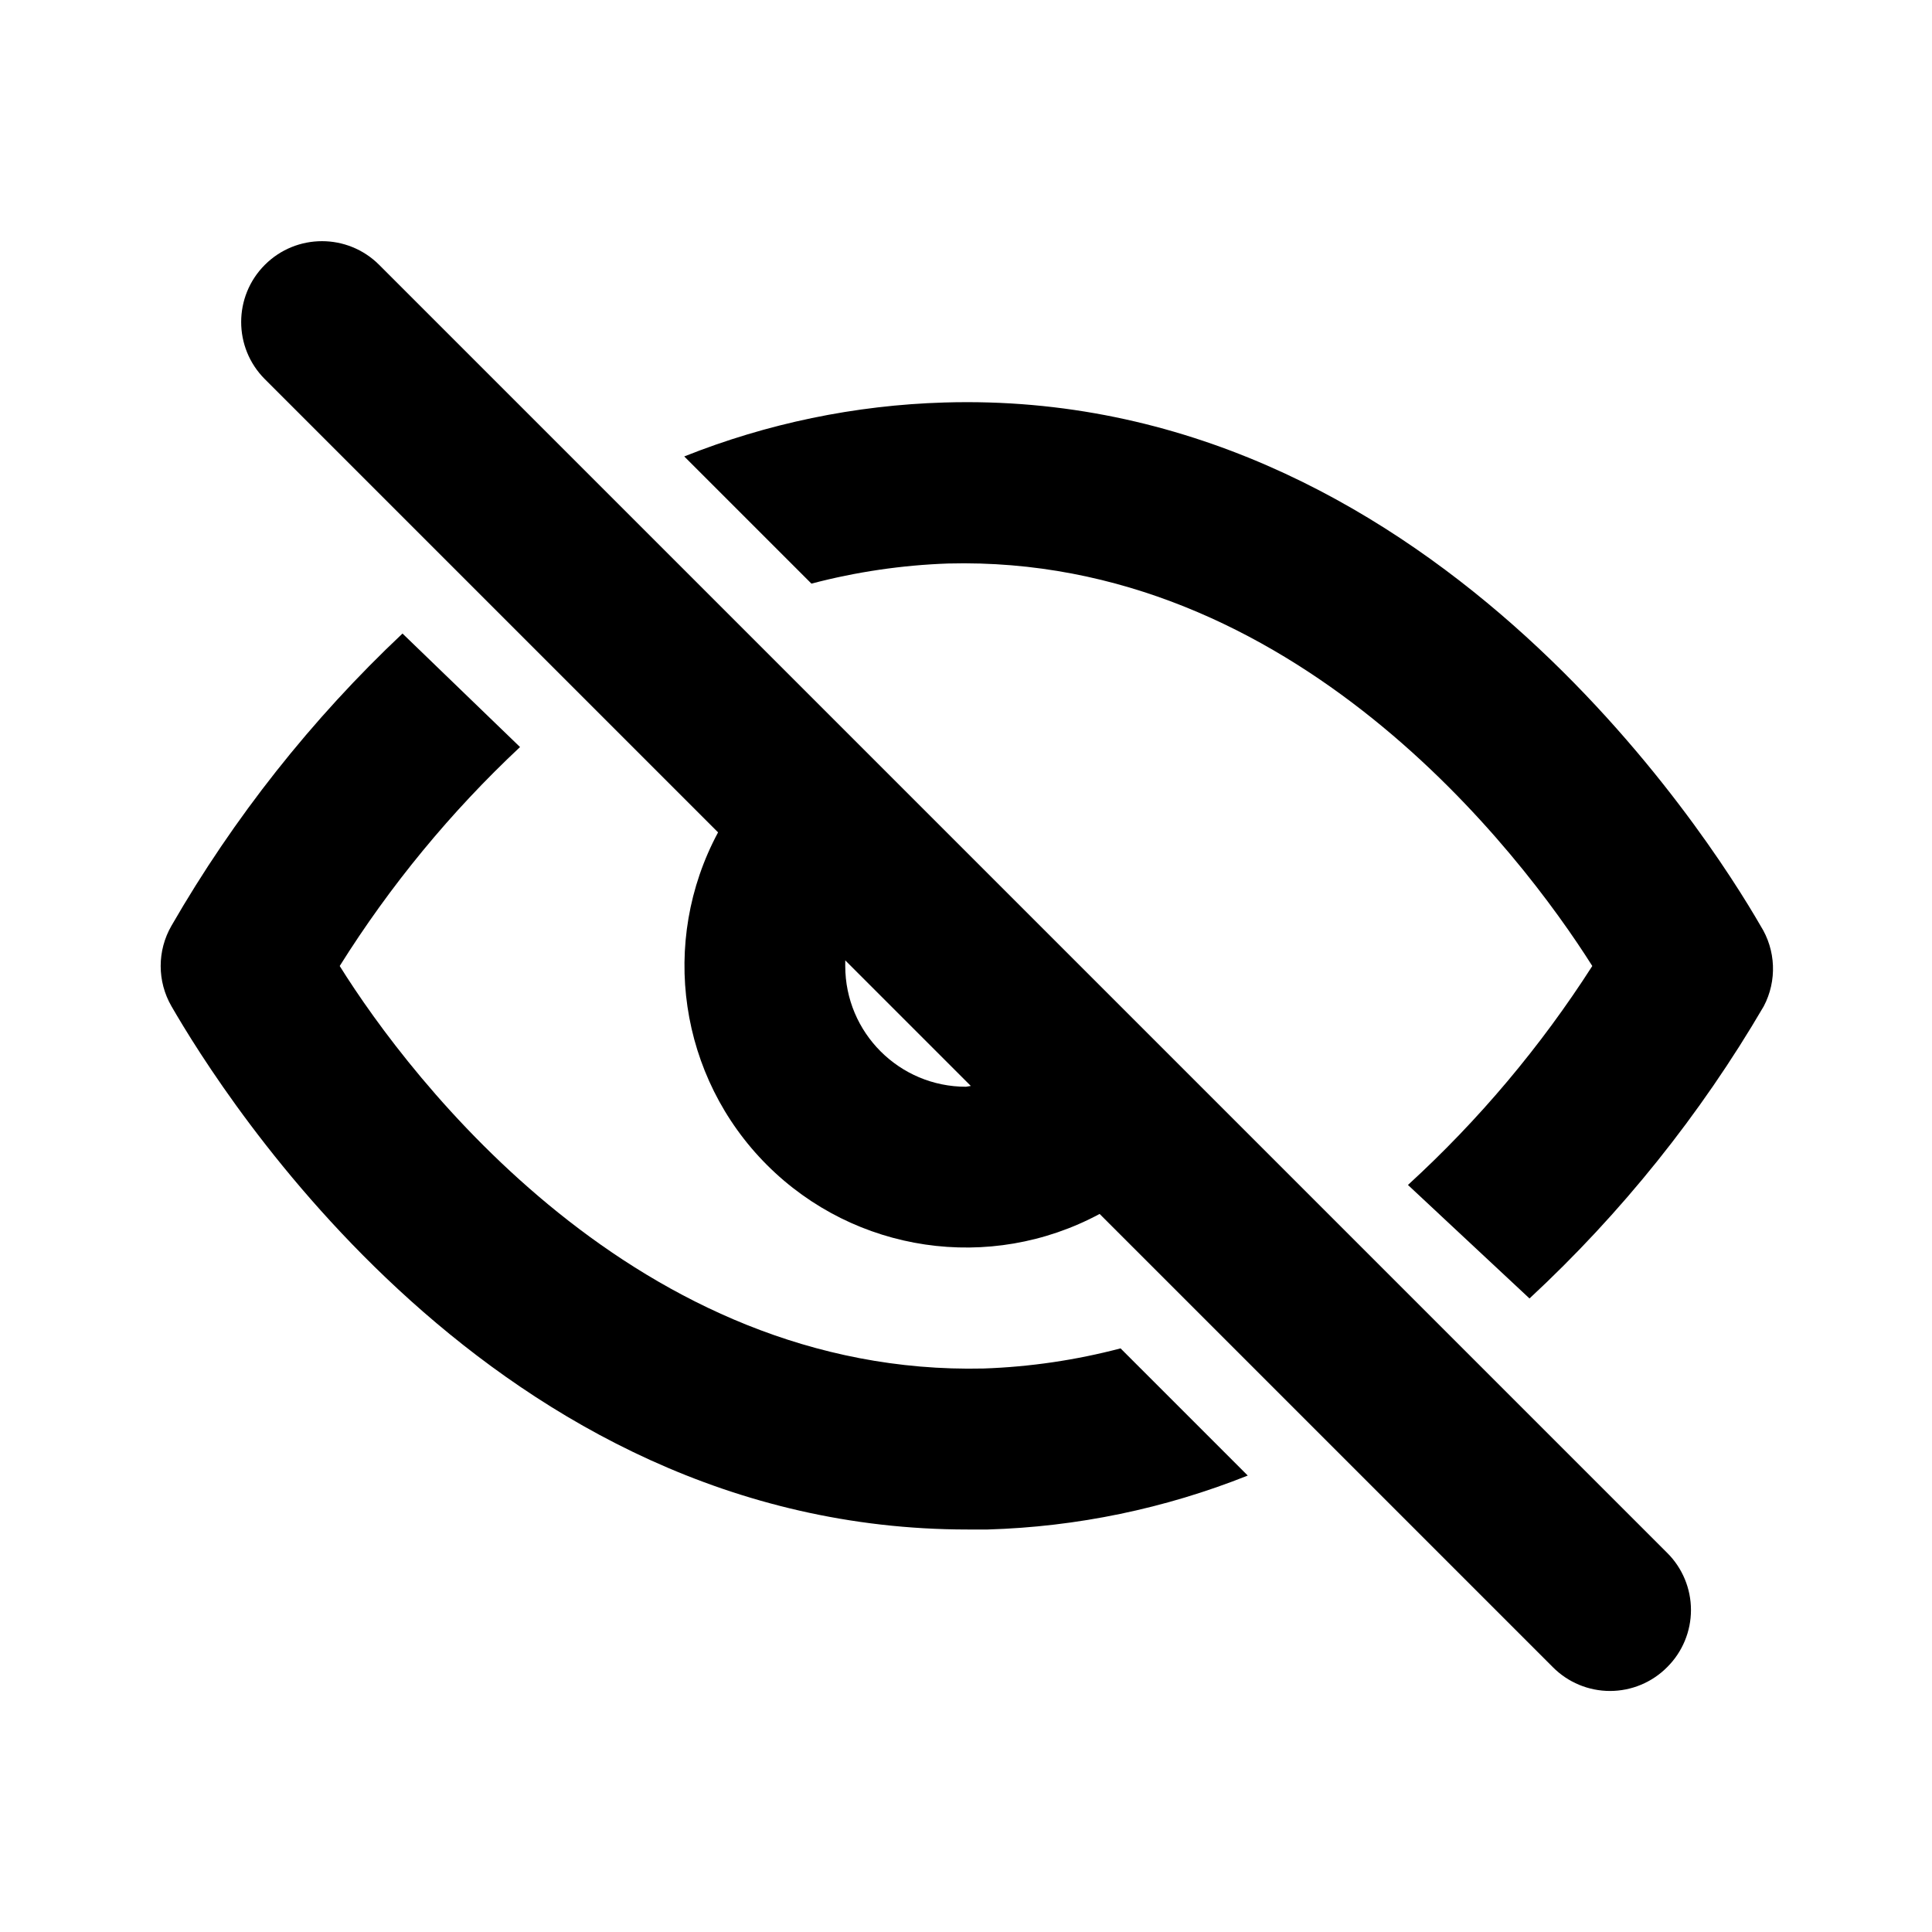
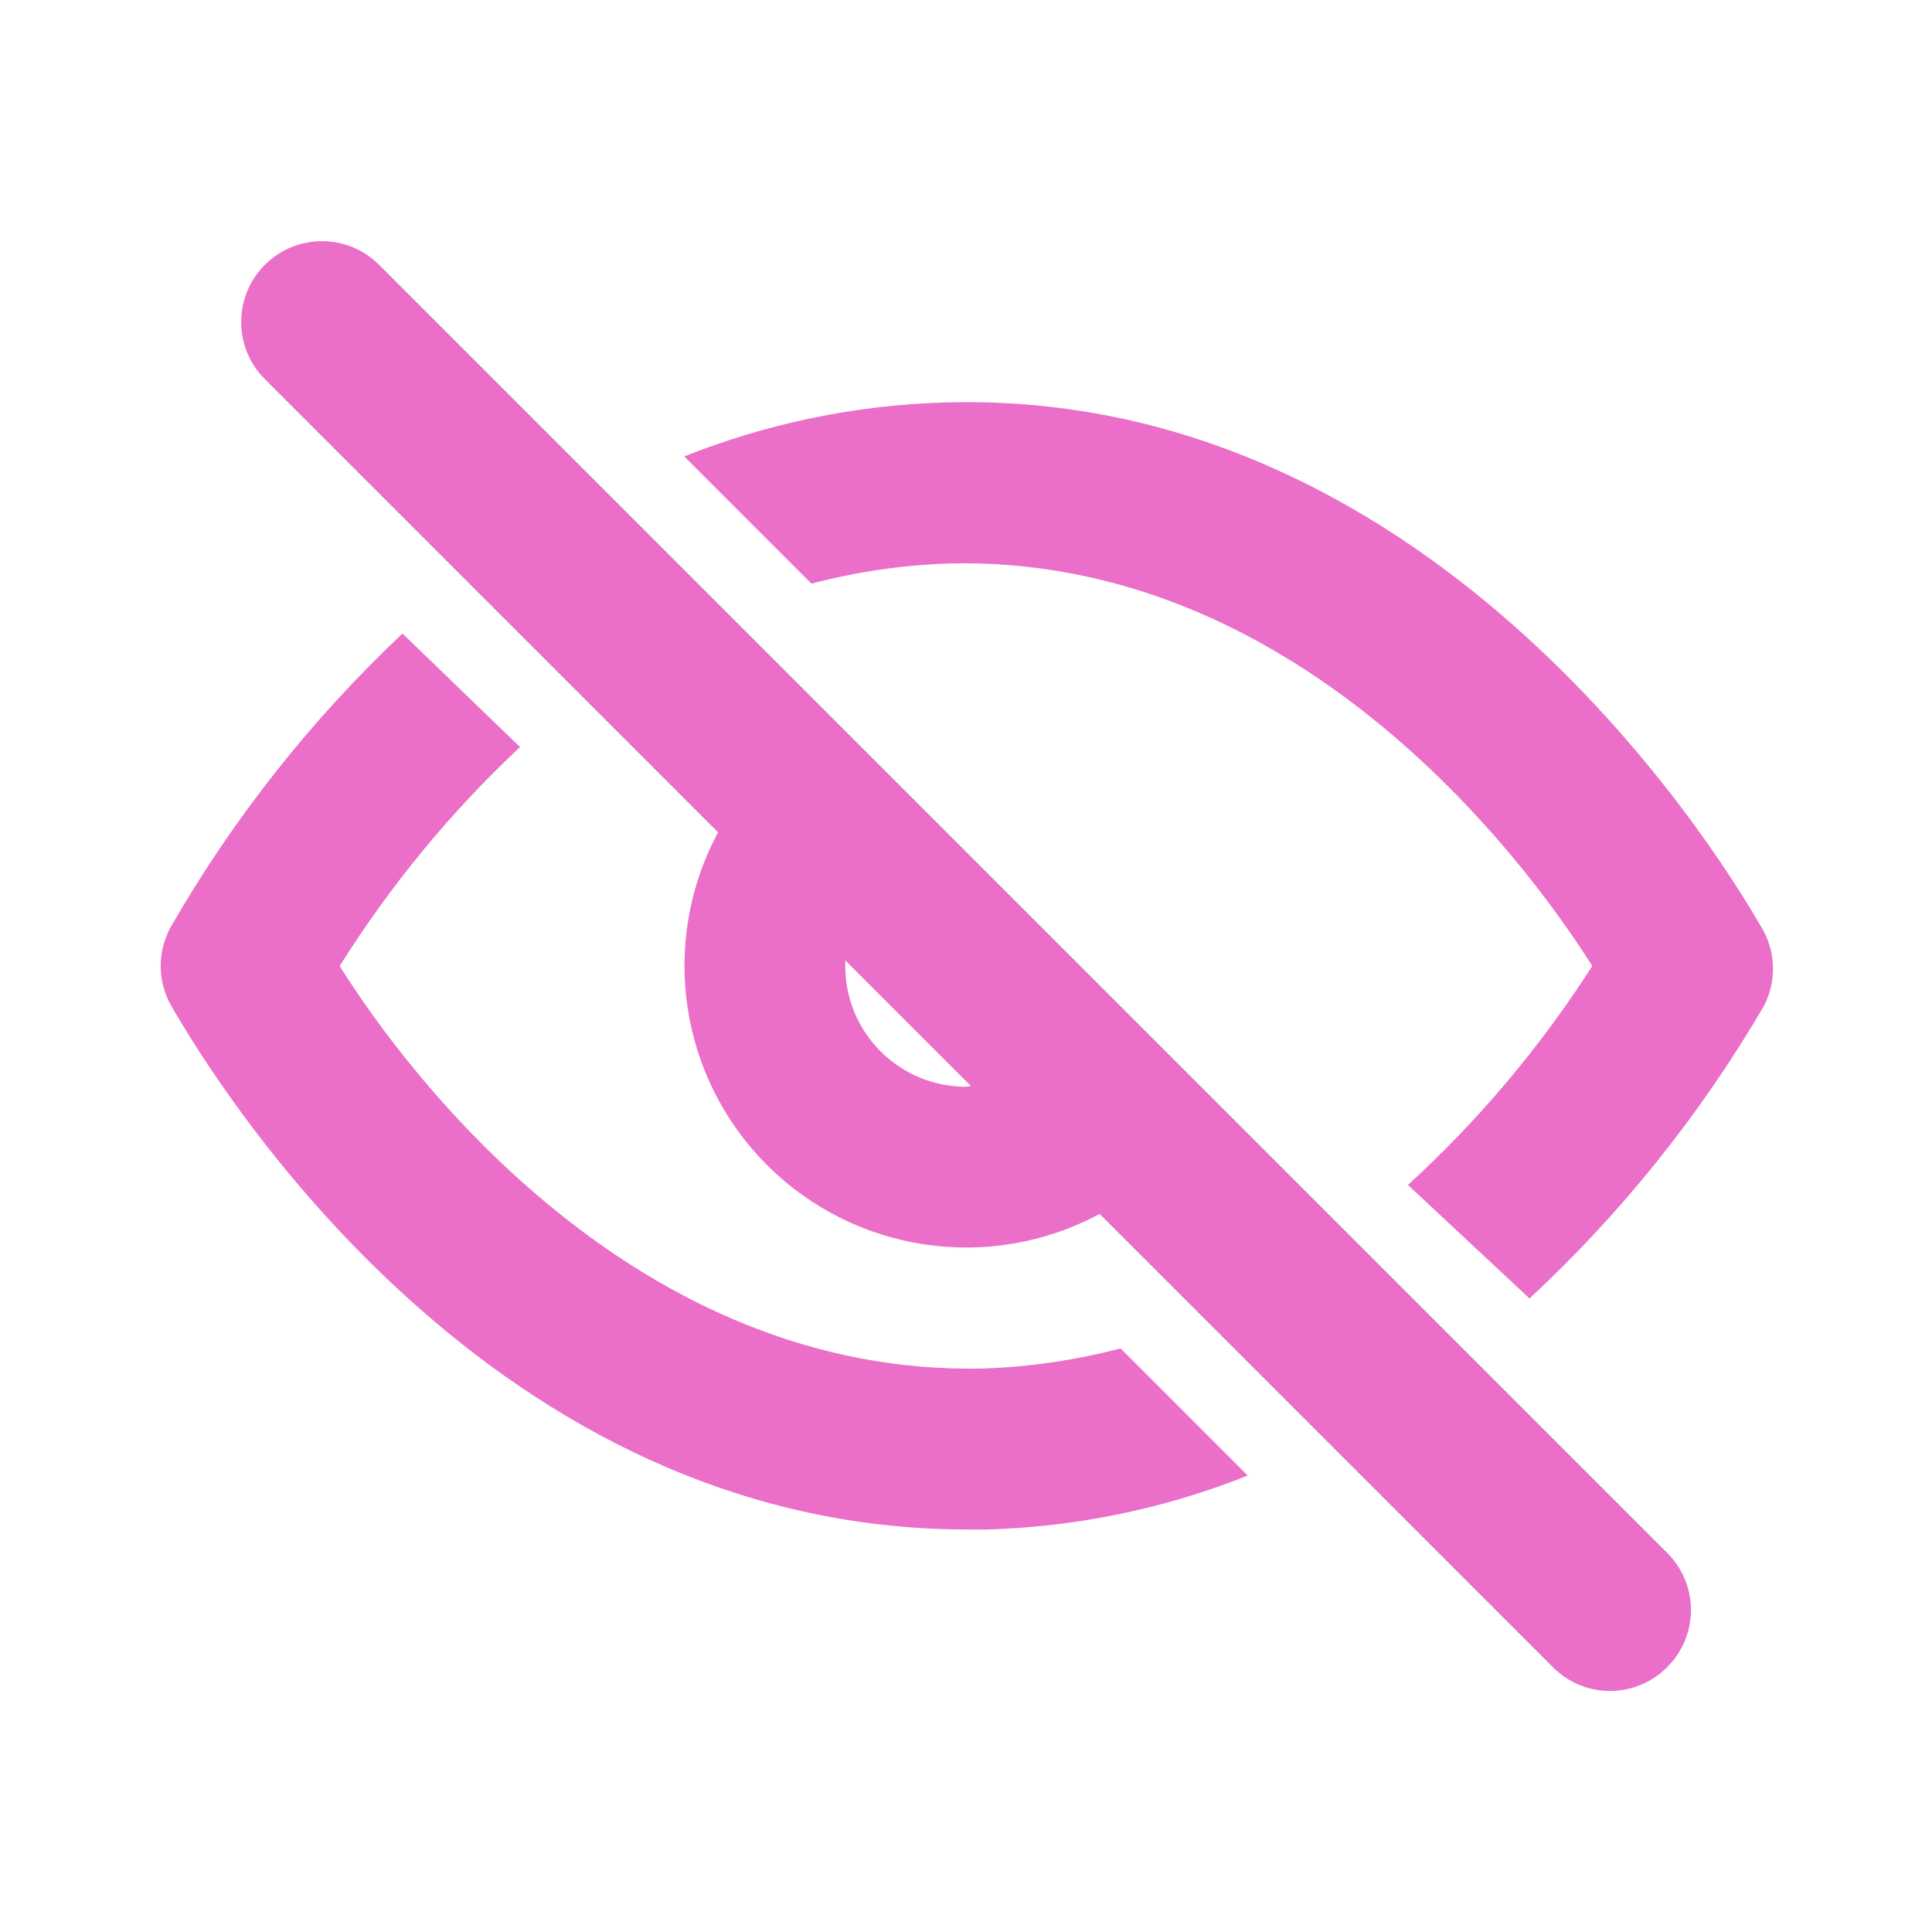
- <svg xmlns="http://www.w3.org/2000/svg" viewBox="0 0 24 24">
+ <svg xmlns="http://www.w3.org/2000/svg" viewBox="0 0 24 24" fill="#eb6fc8">
  <g data-name="Layer 2">
    <g data-name="eye-off">
      <rect width="24" height="24" opacity="0" />
      <path d="M4.71 3.29a1 1 0 0 0-1.42 1.42l5.63 5.63a3.5 3.5 0 0 0 4.74 4.74l5.63 5.63a1 1 0 0 0 1.42 0 1 1 0 0 0 0-1.42zM12 13.5a1.5 1.5 0 0 1-1.5-1.5v-.07l1.56 1.56z" />
      <path d="M12.22 17c-4.3.1-7.12-3.59-8-5a13.7 13.7 0 0 1 2.24-2.72L5 7.87a15.89 15.89 0 0 0-2.87 3.63 1 1 0 0 0 0 1c.63 1.09 4 6.5 9.89 6.5h.25a9.48 9.48 0 0 0 3.23-.67l-1.58-1.58a7.74 7.74 0 0 1-1.7.25z" />
      <path d="M21.87 11.5c-.64-1.11-4.17-6.68-10.14-6.5a9.48 9.48 0 0 0-3.23.67l1.58 1.58a7.74 7.74 0 0 1 1.7-.25c4.29-.11 7.11 3.59 8 5a13.7 13.7 0 0 1-2.29 2.72L19 16.13a15.89 15.89 0 0 0 2.91-3.63 1 1 0 0 0-.04-1z" />
    </g>
  </g>
</svg>
